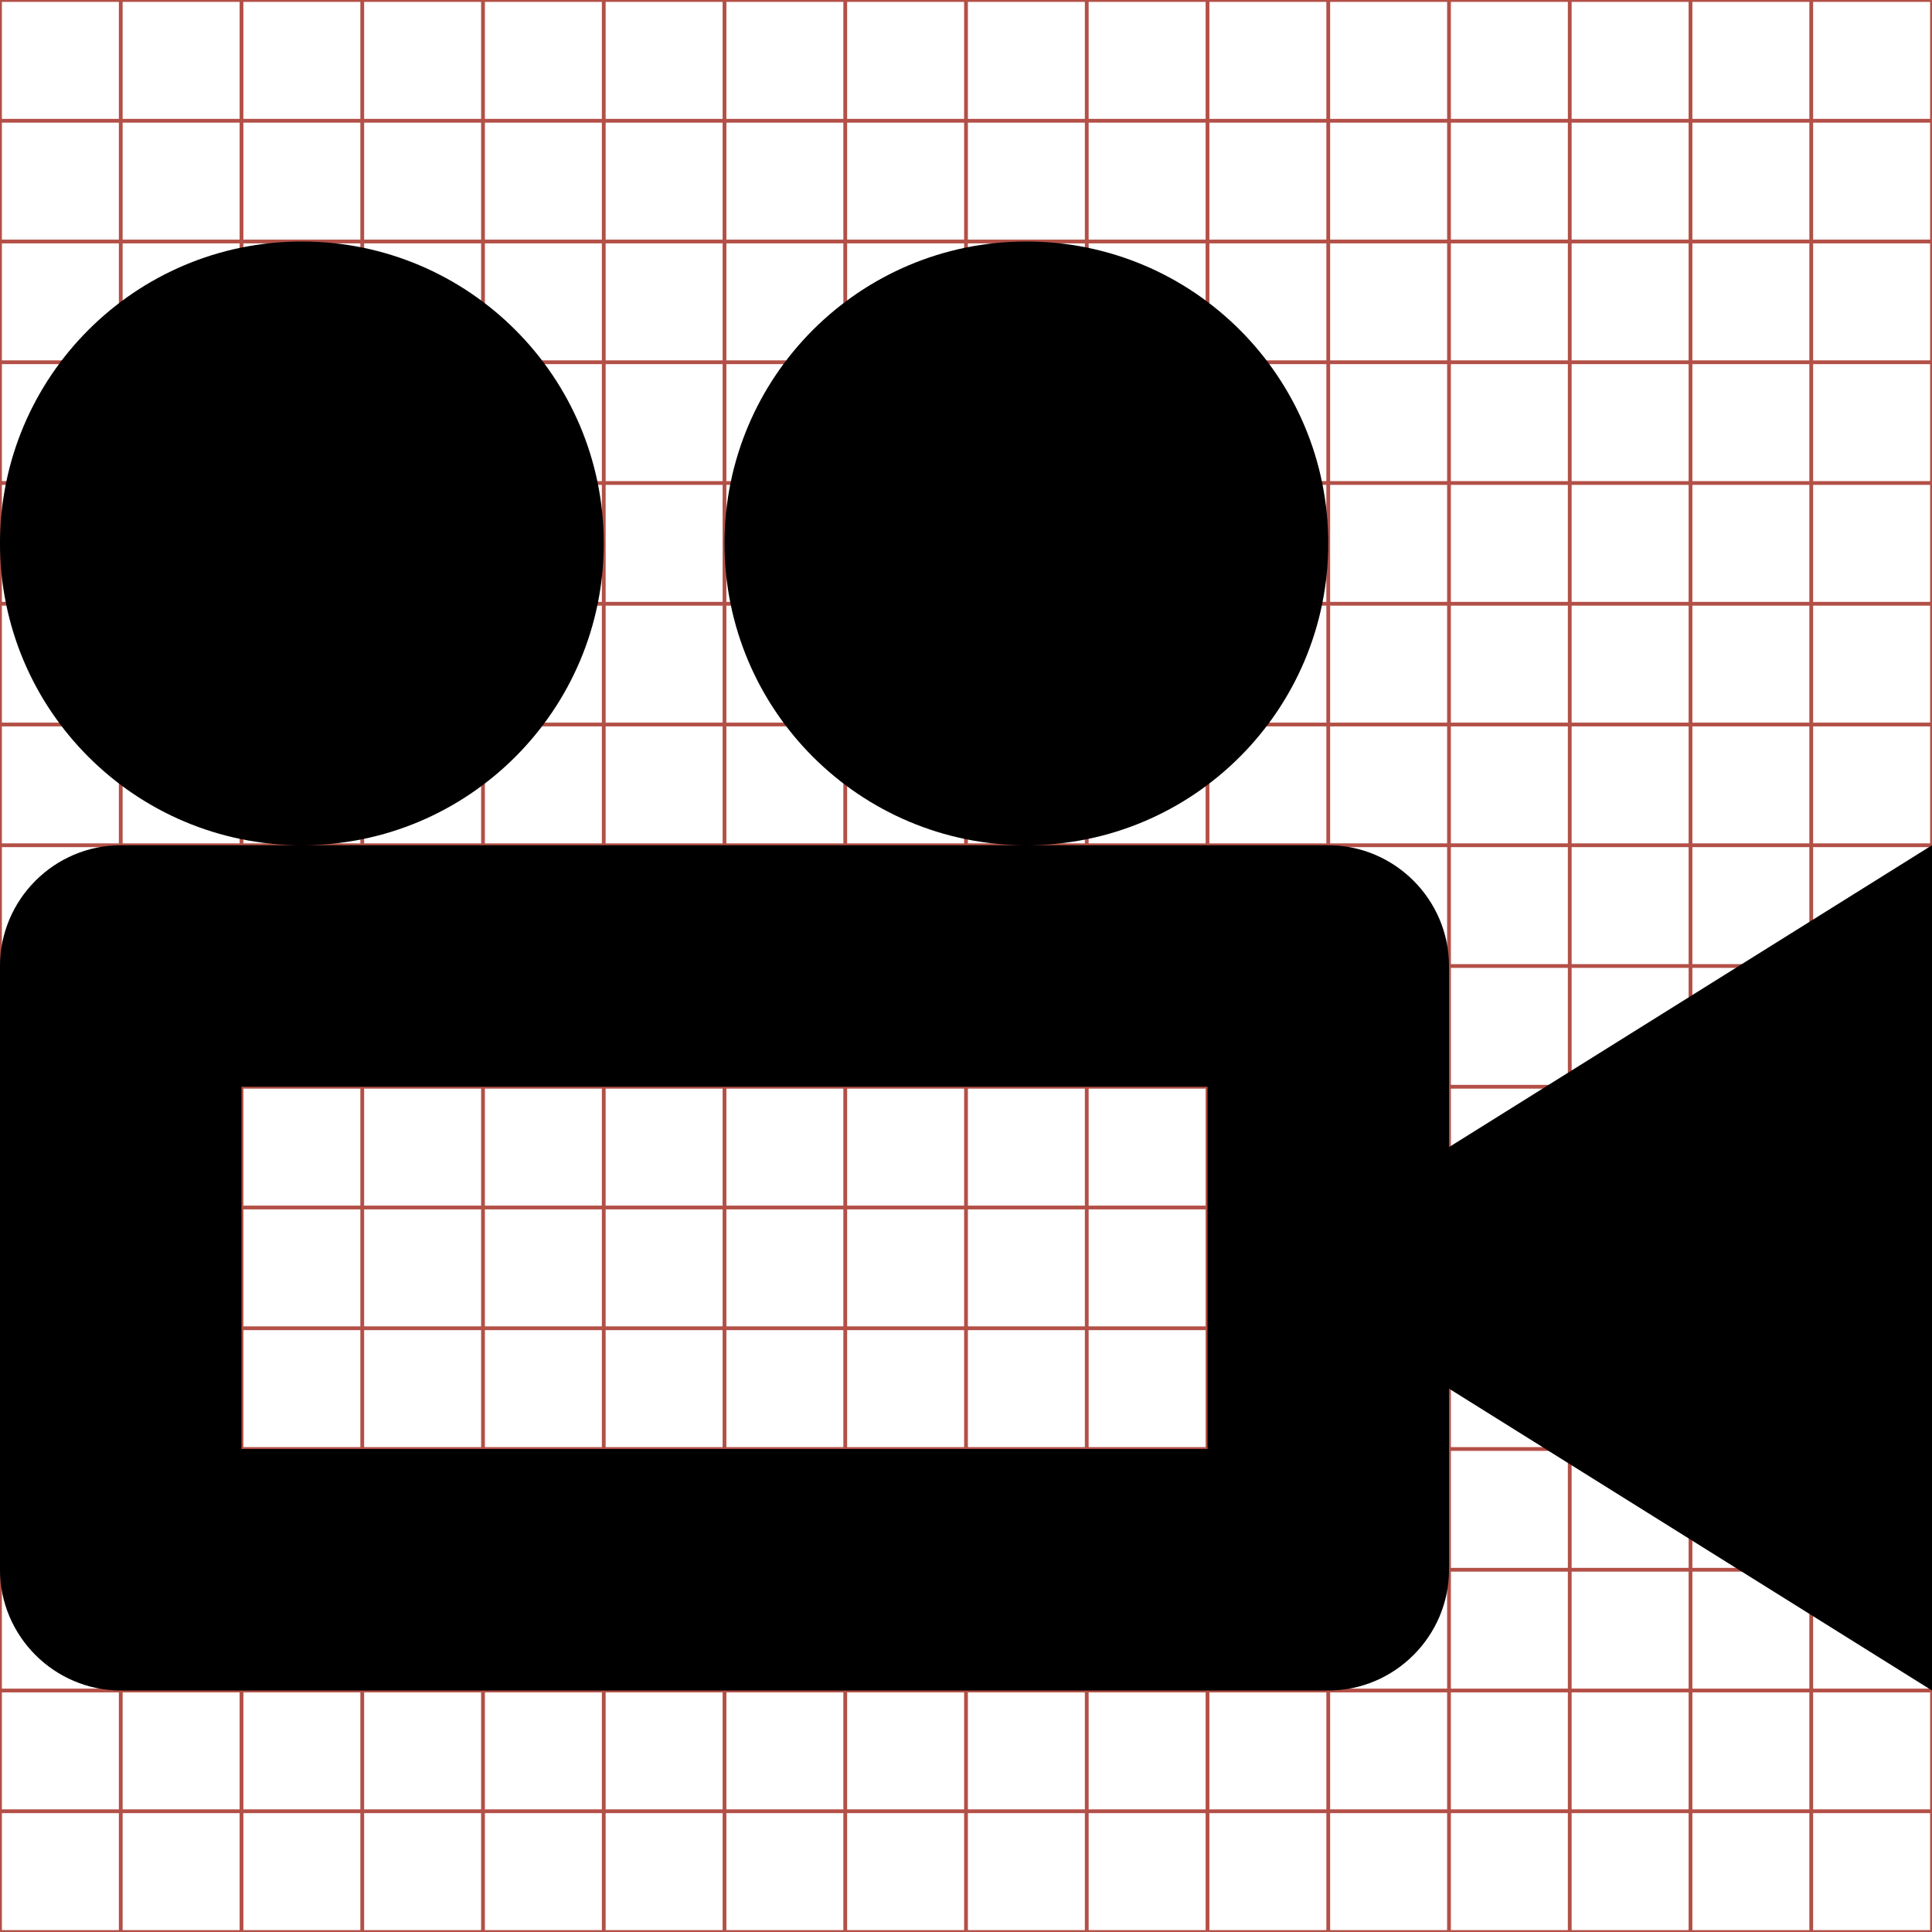
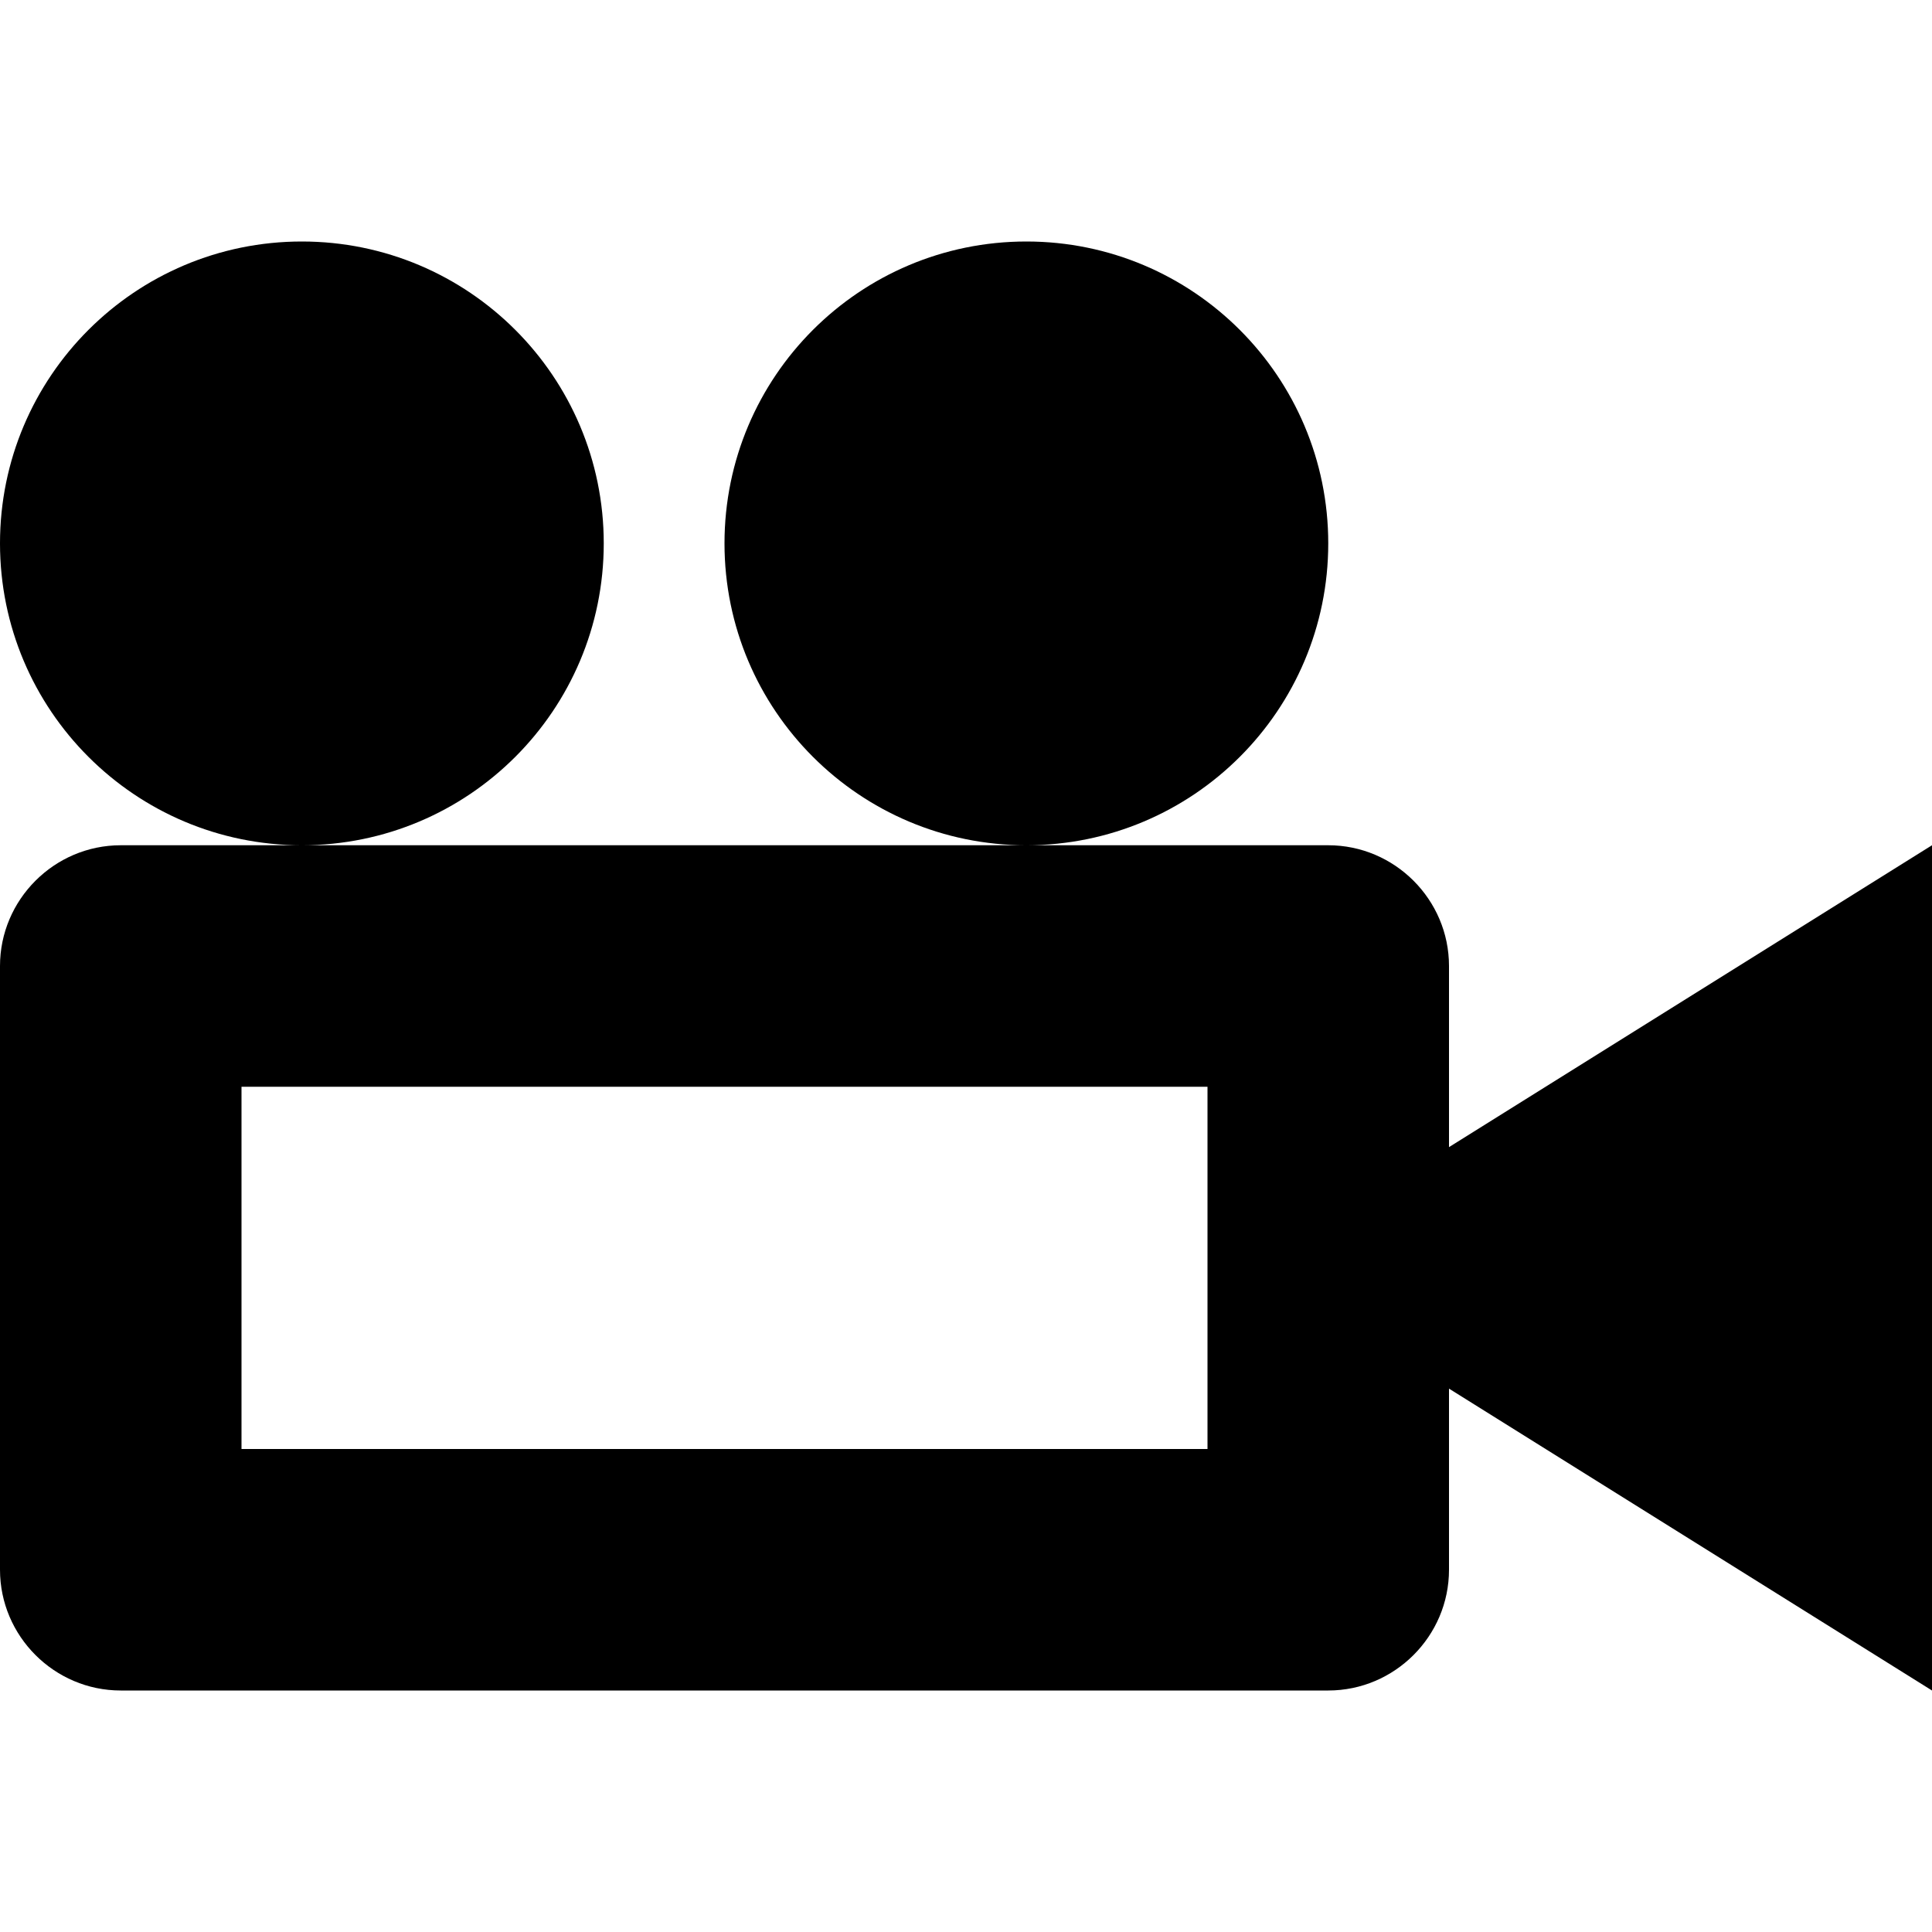
- <svg width="512" height="512" viewBox="0 0 512 512" data-tags="camera, video, media, film" fill="#000000">
-   <g class="svgGrid" id="svgGrid">
-     <line stroke-width="1" stroke="#B35047" x1="32" x2="32" y1="0" y2="512" />
-     <line stroke-width="1" stroke="#B35047" x1="64" x2="64" y1="0" y2="512" />
-     <line stroke-width="1" stroke="#B35047" x1="96" x2="96" y1="0" y2="512" />
-     <line stroke-width="1" stroke="#B35047" x1="128" x2="128" y1="0" y2="512" />
-     <line stroke-width="1" stroke="#B35047" x1="160" x2="160" y1="0" y2="512" />
-     <line stroke-width="1" stroke="#B35047" x1="192" x2="192" y1="0" y2="512" />
-     <line stroke-width="1" stroke="#B35047" x1="224" x2="224" y1="0" y2="512" />
-     <line stroke-width="1" stroke="#B35047" x1="256" x2="256" y1="0" y2="512" />
-     <line stroke-width="1" stroke="#B35047" x1="288" x2="288" y1="0" y2="512" />
-     <line stroke-width="1" stroke="#B35047" x1="320" x2="320" y1="0" y2="512" />
-     <line stroke-width="1" stroke="#B35047" x1="352" x2="352" y1="0" y2="512" />
-     <line stroke-width="1" stroke="#B35047" x1="384" x2="384" y1="0" y2="512" />
-     <line stroke-width="1" stroke="#B35047" x1="416" x2="416" y1="0" y2="512" />
-     <line stroke-width="1" stroke="#B35047" x1="448" x2="448" y1="0" y2="512" />
-     <line stroke-width="1" stroke="#B35047" x1="480" x2="480" y1="0" y2="512" />
-     <line stroke-width="1" stroke="#B35047" x1="0" x2="512" y1="32" y2="32" />
-     <line stroke-width="1" stroke="#B35047" x1="0" x2="512" y1="64" y2="64" />
-     <line stroke-width="1" stroke="#B35047" x1="0" x2="512" y1="96" y2="96" />
-     <line stroke-width="1" stroke="#B35047" x1="0" x2="512" y1="128" y2="128" />
-     <line stroke-width="1" stroke="#B35047" x1="0" x2="512" y1="160" y2="160" />
-     <line stroke-width="1" stroke="#B35047" x1="0" x2="512" y1="192" y2="192" />
-     <line stroke-width="1" stroke="#B35047" x1="0" x2="512" y1="224" y2="224" />
-     <line stroke-width="1" stroke="#B35047" x1="0" x2="512" y1="256" y2="256" />
-     <line stroke-width="1" stroke="#B35047" x1="0" x2="512" y1="288" y2="288" />
-     <line stroke-width="1" stroke="#B35047" x1="0" x2="512" y1="320" y2="320" />
-     <line stroke-width="1" stroke="#B35047" x1="0" x2="512" y1="352" y2="352" />
-     <line stroke-width="1" stroke="#B35047" x1="0" x2="512" y1="384" y2="384" />
-     <line stroke-width="1" stroke="#B35047" x1="0" x2="512" y1="416" y2="416" />
-     <line stroke-width="1" stroke="#B35047" x1="0" x2="512" y1="448" y2="448" />
-     <line stroke-width="1" stroke="#B35047" x1="0" x2="512" y1="480" y2="480" />
-     <rect x="0" y="0" width="512" height="512" fill="none" stroke-width="1" stroke="#B35047" />
-   </g>
-   <path d="M 192.00,144.00A80.00,80.00 7560.00 1,0 352.00,144A80.00,80.00 7560.00 1,0 192.00,144zM0.00,144.00A80.00,80.00 7560.00 1,0 160.00,144A80.00,80.00 7560.00 1,0 0.00,144zM 384.00,304.00l0.00-48.00 c0.00-17.60-14.40-32.00-32.00-32.00l-80.00,0.00 L 80.00,224.00 L 32.00,224.00 c-17.60,0.00-32.00,14.40-32.00,32.00l0.00,160.00 c0.00,17.60, 14.40,32.00, 32.00,32.00l 320.00,0.00 c 17.60,0.00, 32.00-14.40, 32.00-32.00 l0.00-48.00 l 128.00,80.00L 512.00,224.00 L 384.00,304.00z M 320.00,384.00L 64.00,384.00 l0.00-96.00 l 256.00,0.00 L 320.00,384.00 z" />
+ <svg width="512" height="512" viewBox="0 0 512 512" data-tags="camera, video, media, film" fill="#000000">CollaboratorsController<path d="M 192.00,144.00A80.00,80.00 7560.00 1,0 352.00,144A80.00,80.00 7560.00 1,0 192.00,144zM0.00,144.00A80.00,80.00 7560.00 1,0 160.00,144A80.00,80.00 7560.00 1,0 0.00,144zM 384.00,304.00l0.00-48.00 c0.00-17.60-14.40-32.00-32.00-32.00l-80.00,0.00 L 80.00,224.00 L 32.00,224.00 c-17.60,0.00-32.00,14.40-32.00,32.00l0.00,160.00 c0.00,17.60, 14.40,32.00, 32.00,32.00l 320.00,0.00 c 17.60,0.00, 32.00-14.40, 32.00-32.00 l0.00-48.00 l 128.00,80.00L 512.00,224.00 L 384.00,304.00z M 320.00,384.00L 64.00,384.00 l0.00-96.00 l 256.00,0.00 L 320.00,384.00 z" />
</svg>
